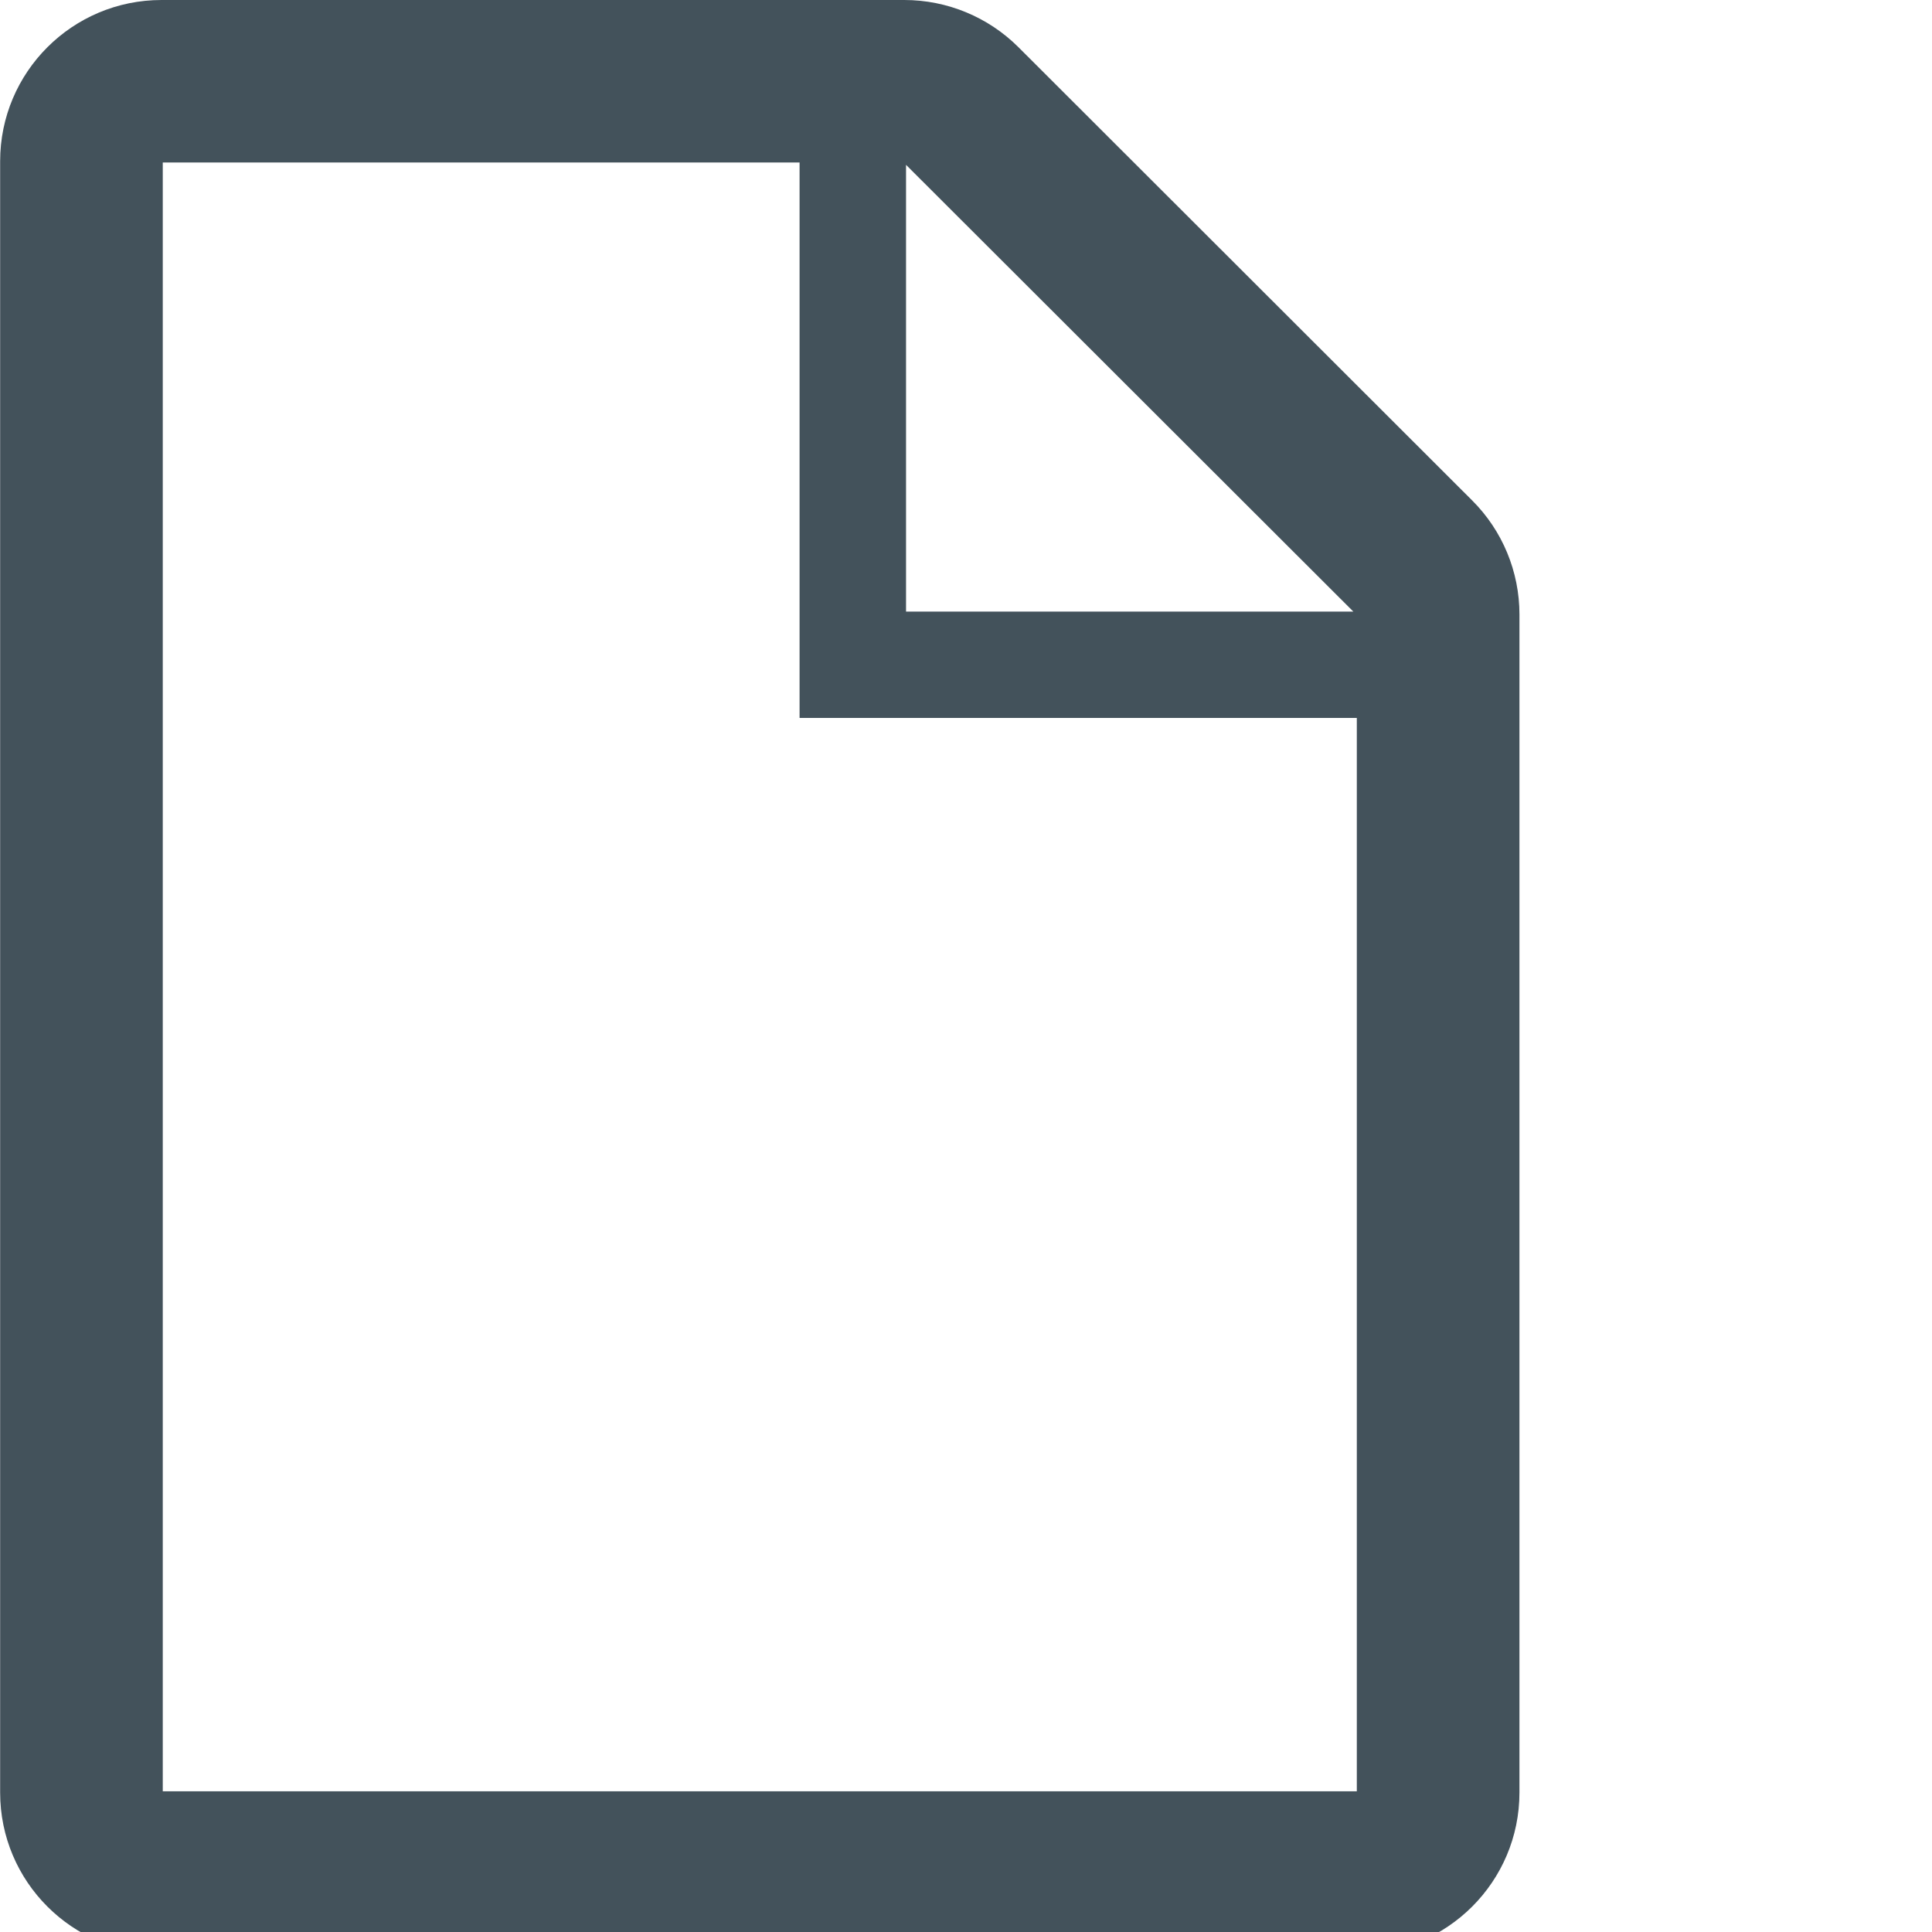
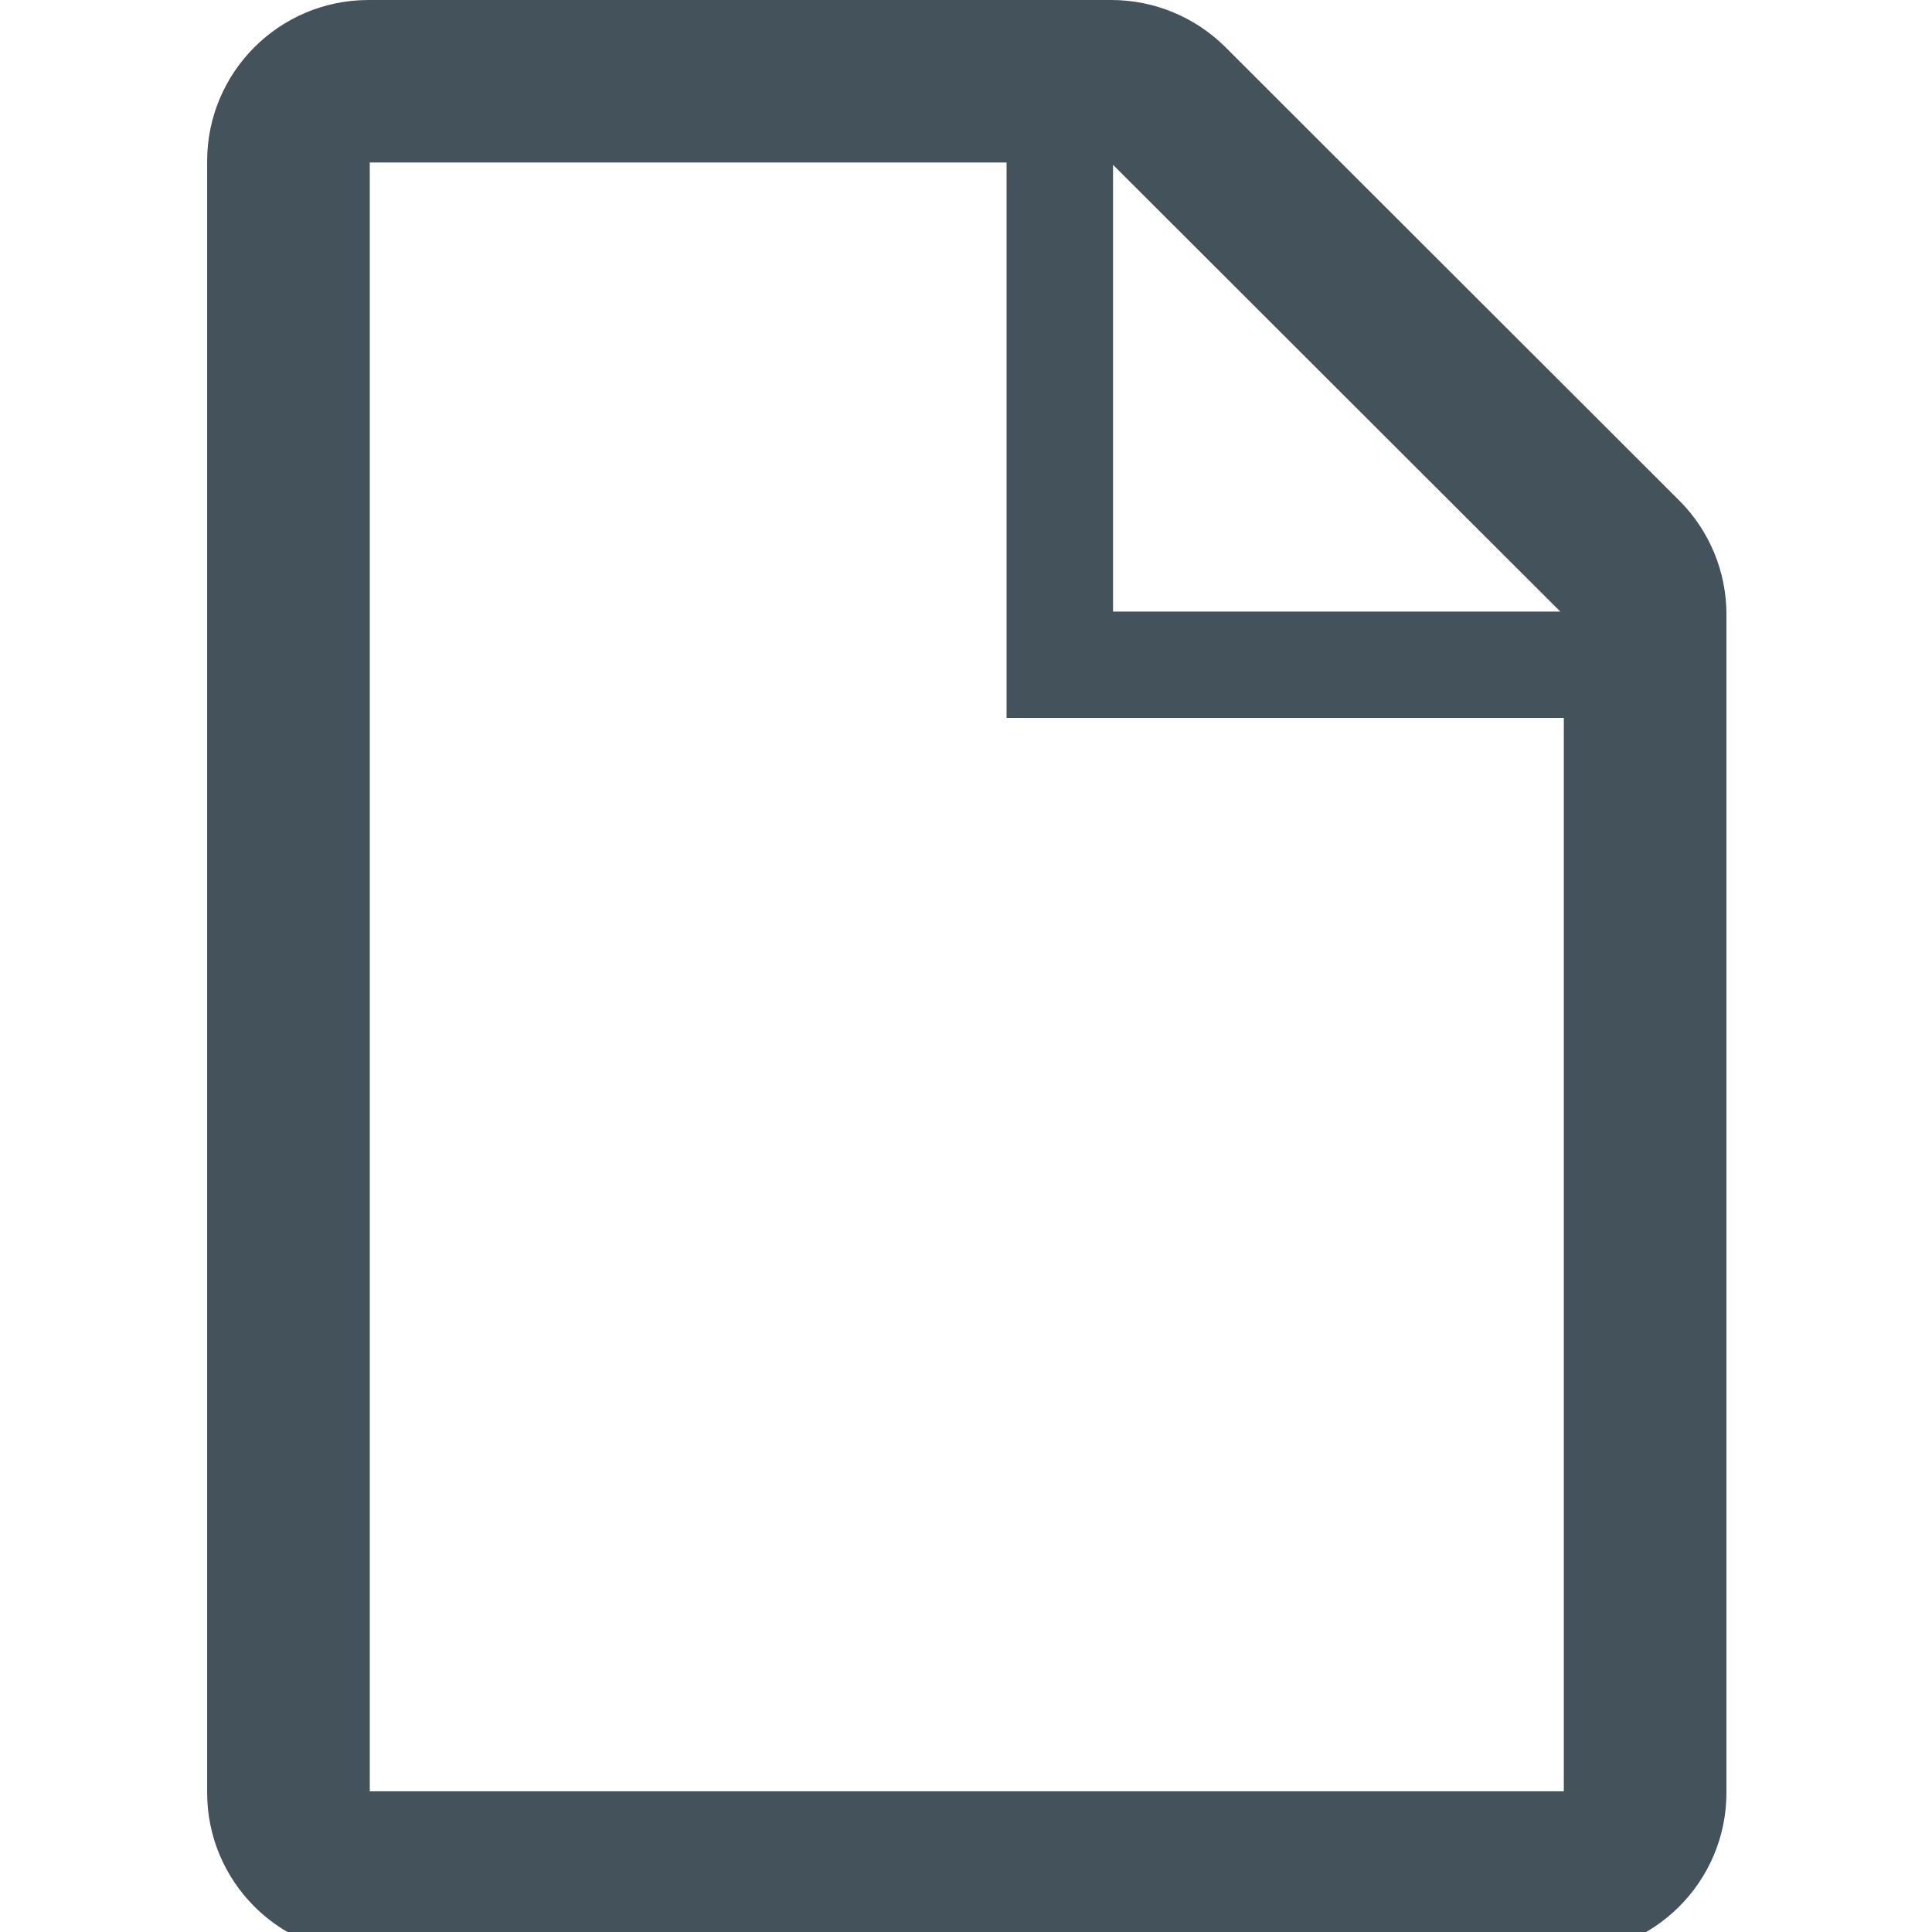
<svg xmlns="http://www.w3.org/2000/svg" preserveAspectRatio="xMidYMid" width="28" height="28" viewBox="0 0 28 28">
  <defs>
    <style>
      .cls-1 {
        fill: #43525b;
        fill-rule: evenodd;
      }
    </style>
  </defs>
-   <path d="M13.105,-0.000 L2.341,-0.000 C1.049,-0.000 0.002,1.046 0.002,2.337 L0.002,25.979 C0.002,27.270 1.049,28.316 2.341,28.316 L19.682,28.316 C20.974,28.316 22.021,27.270 22.021,25.979 L22.021,8.905 C22.021,8.285 21.775,7.691 21.336,7.253 L14.760,0.684 C14.321,0.246 13.726,-0.000 13.105,-0.000 ZM13.131,2.389 L19.614,8.864 L13.131,8.864 L13.131,2.389 ZM2.359,25.961 L2.359,2.355 L11.588,2.355 L11.588,10.405 L19.664,10.405 L19.664,25.961 L2.359,25.961 Z" class="cls-1" />
+   <path d="M16.105,-0.000 L5.341,-0.000 C4.049,-0.000 3.002,1.046 3.002,2.337 L3.002,25.979 C3.002,27.270 4.049,28.316 5.341,28.316 L22.682,28.316 C23.974,28.316 25.021,27.270 25.021,25.979 L25.021,8.905 C25.021,8.285 24.775,7.691 24.336,7.253 L17.760,0.684 C17.321,0.246 16.726,-0.000 16.105,-0.000 ZM16.131,2.389 L22.614,8.864 L16.131,8.864 L16.131,2.389 ZM5.359,25.961 L5.359,2.355 L14.588,2.355 L14.588,10.405 L22.664,10.405 L22.664,25.961 L5.359,25.961 Z" class="cls-1" />
</svg>
